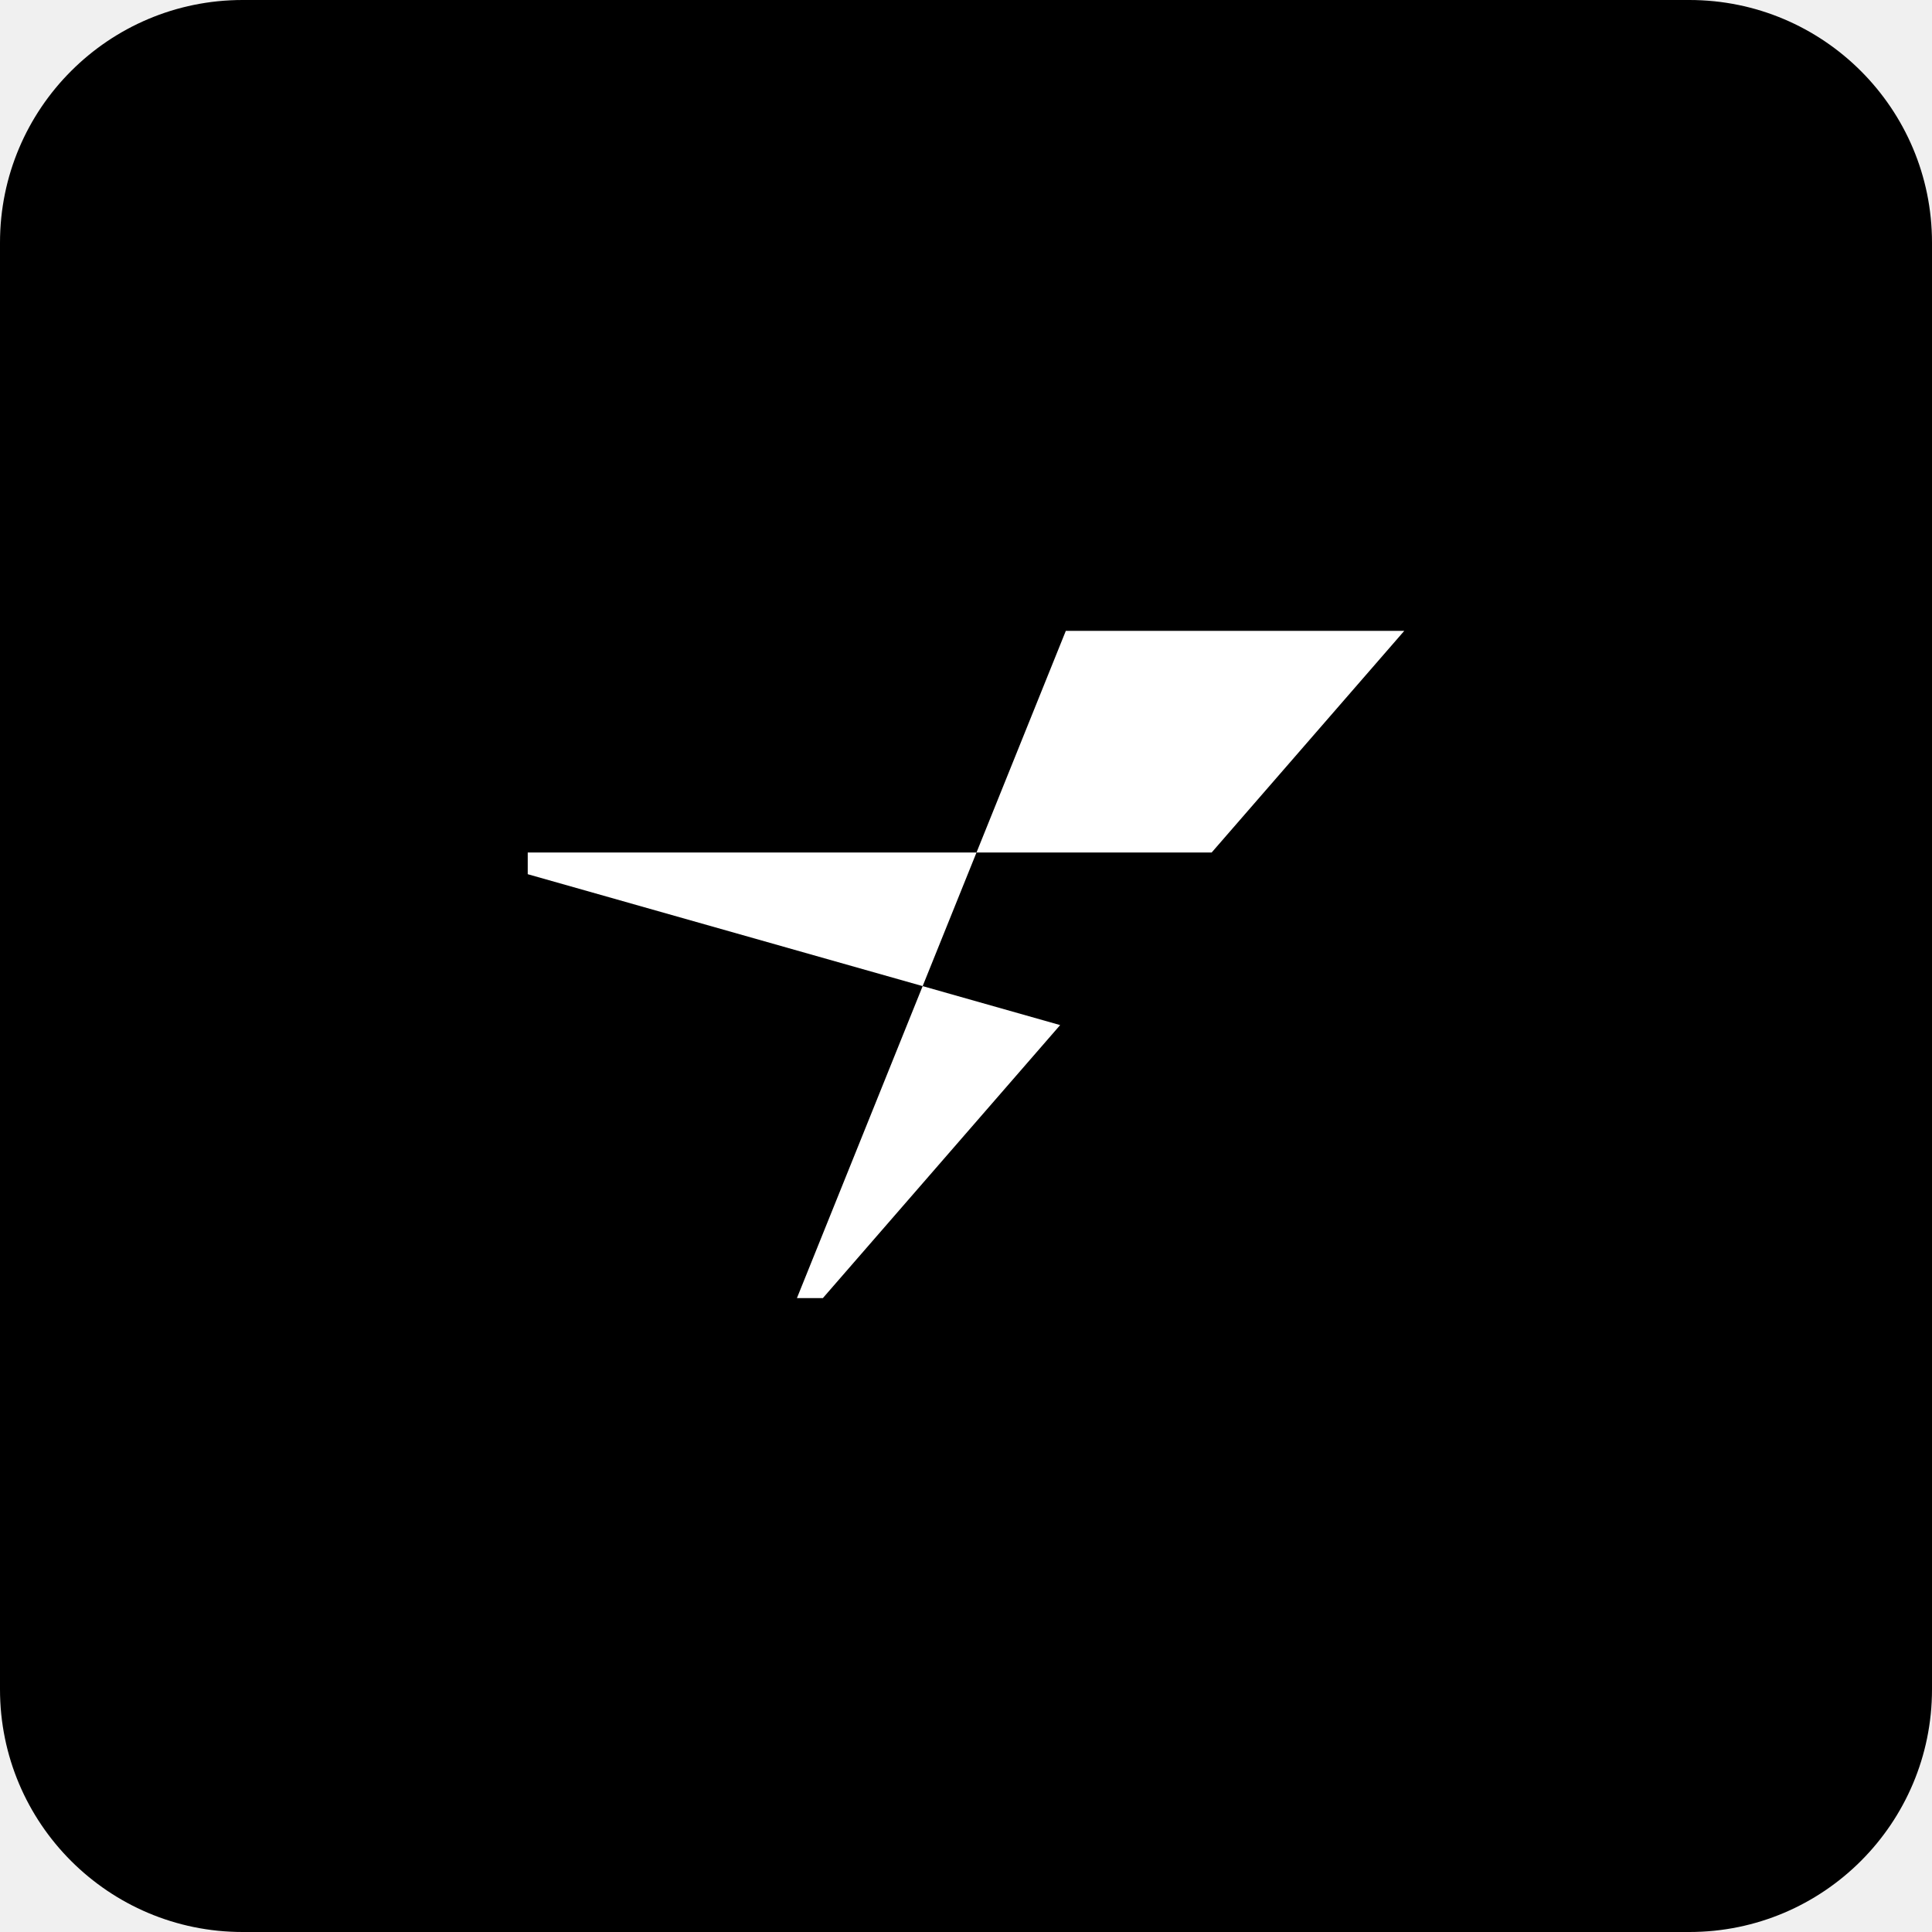
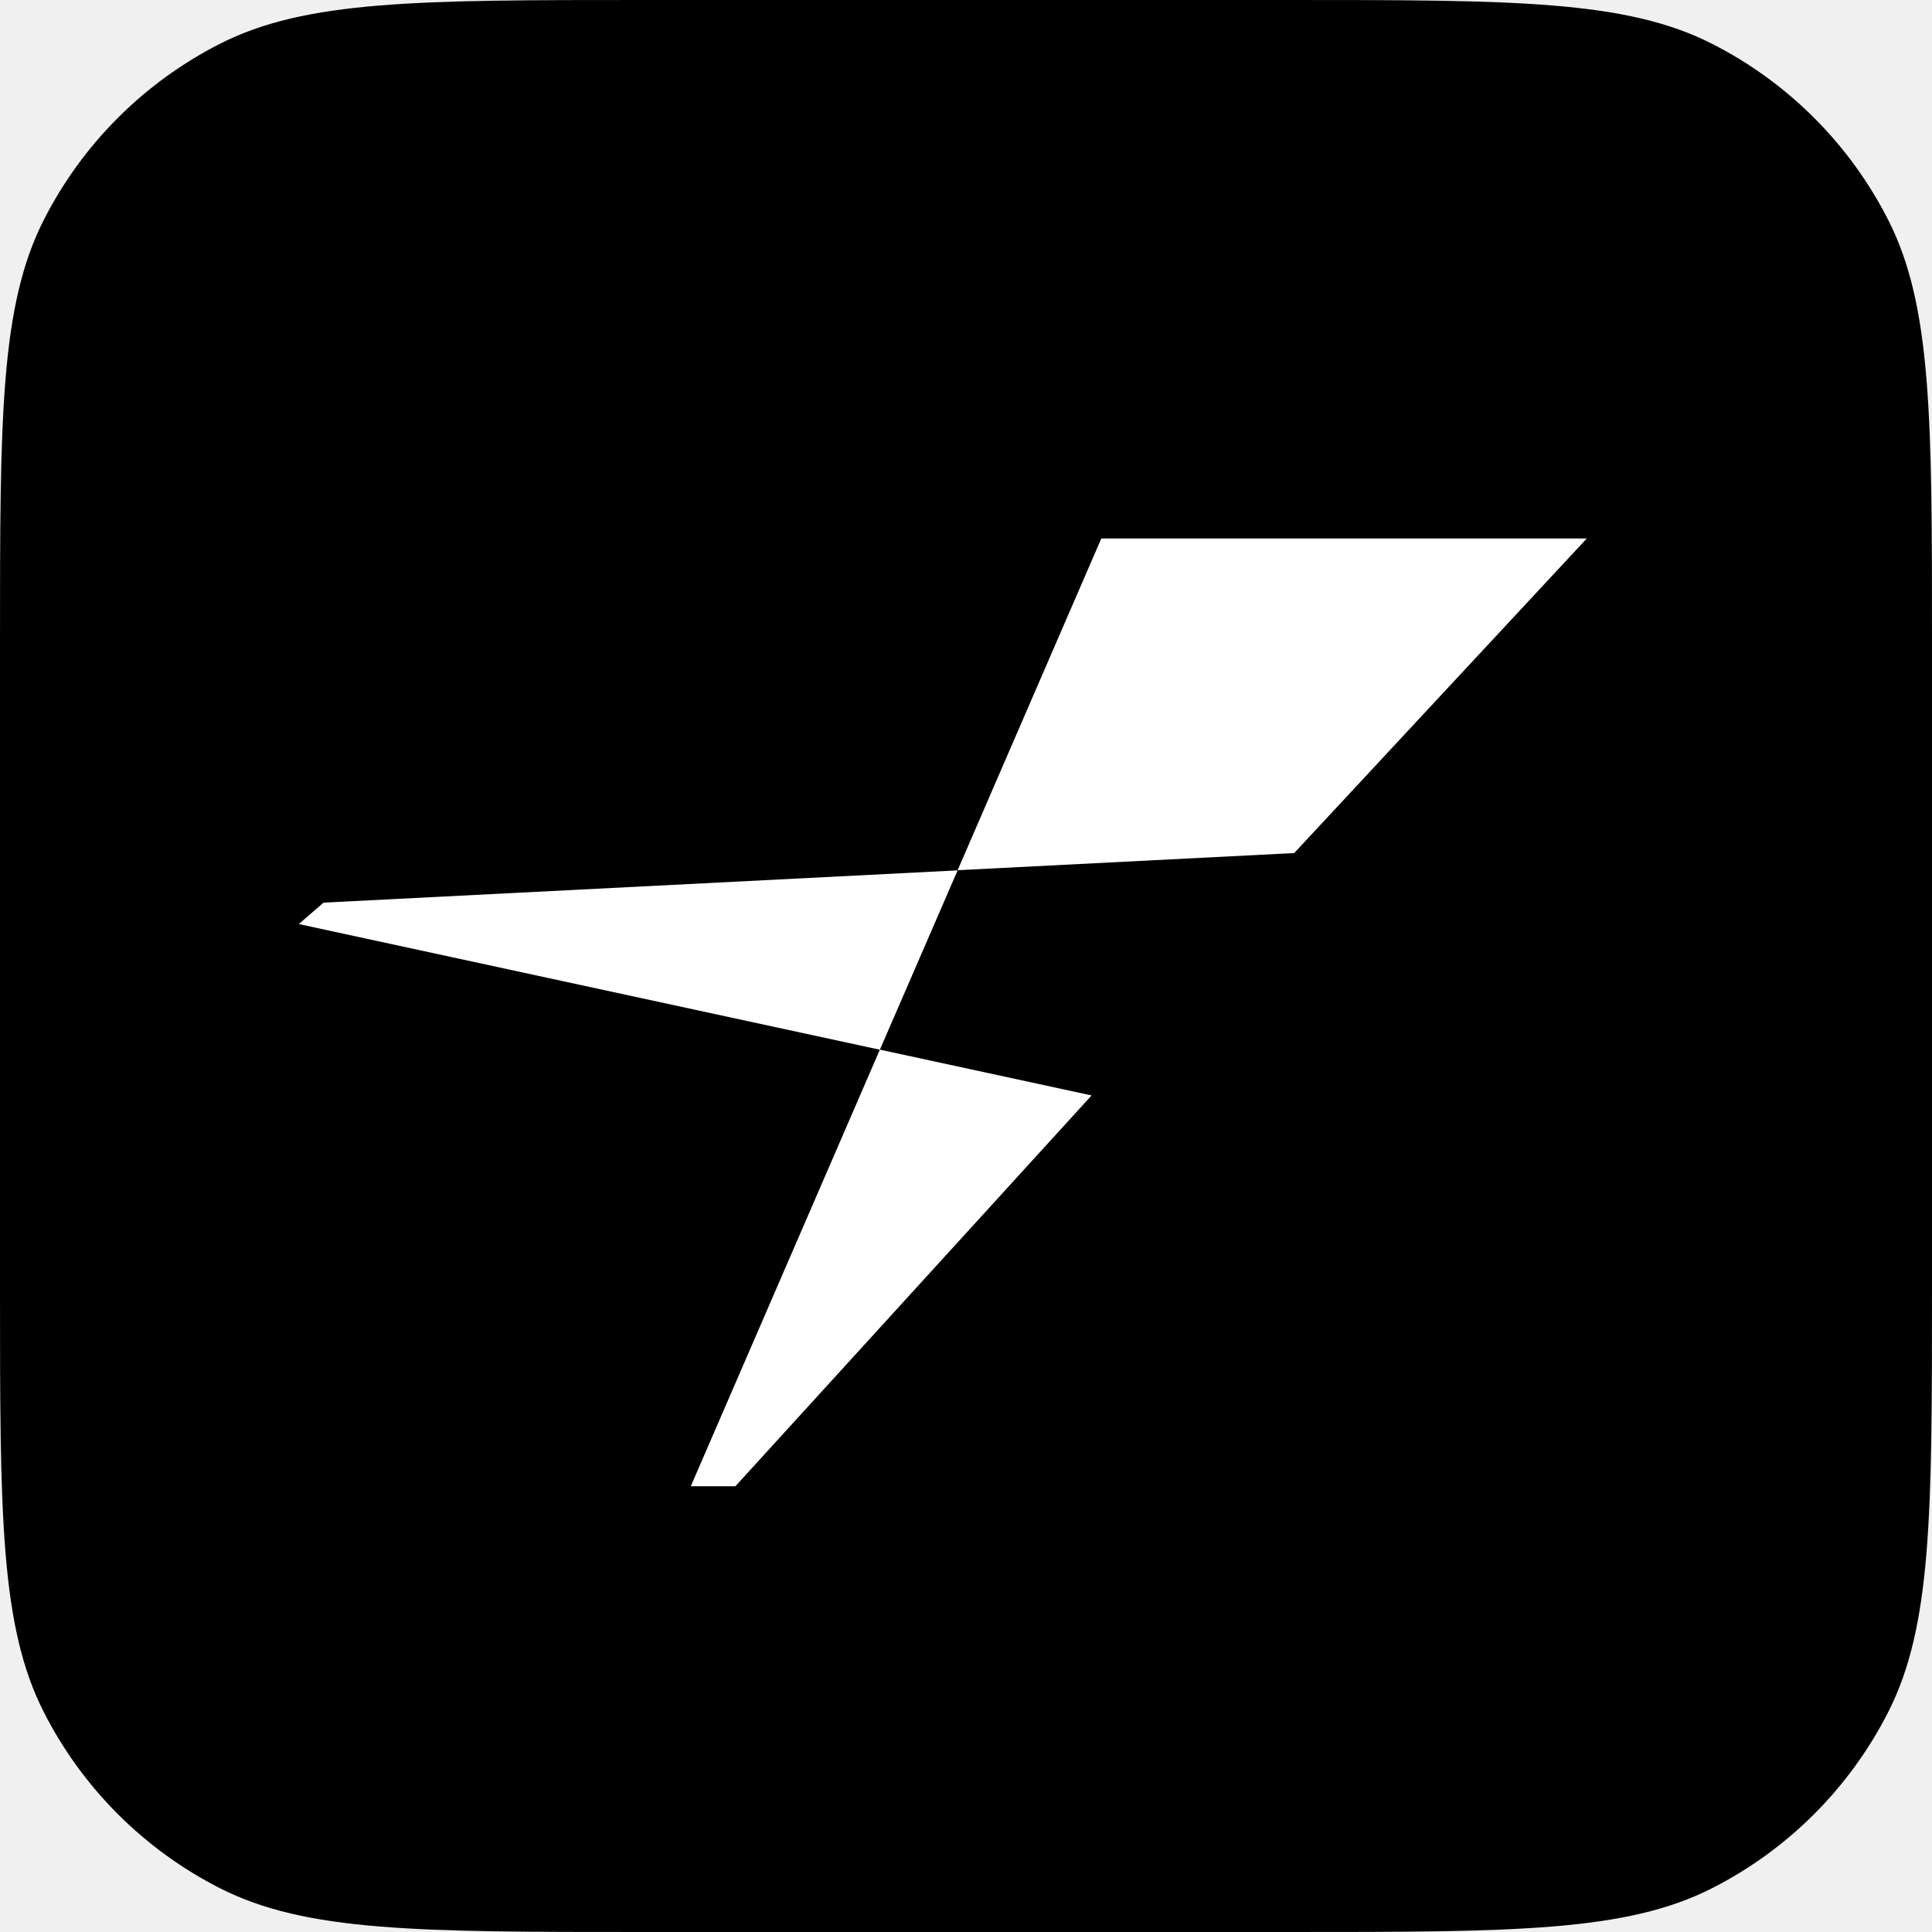
- <svg xmlns="http://www.w3.org/2000/svg" width="637" height="637" viewBox="0 0 637 637" fill="none">
-   <rect width="637" height="637" fill="black" rx="80" />
-   <path d="M349.557 337.987L174 288.232V281.073H399.501L463 208H351.412L262.753 428H271.304L349.557 337.963V337.987Z" fill="white" />
+ <svg xmlns="http://www.w3.org/2000/svg" width="24" height="24" viewBox="0 0 24 24" fill="none">
+   <g clip-path="url(#clip0_23784_829665)">
+     <path d="M0 8C0 5.2 0 3.8 0.545 2.73C1.024 1.789 1.789 1.024 2.73 0.545C3.8 0 5.2 0 8 0H16C18.8 0 20.2 0 21.27 0.545C22.211 1.024 22.976 1.789 23.455 2.73C24 3.8 24 5.2 24 8V16C24 18.8 24 20.2 23.455 21.27C22.976 22.211 22.211 22.976 21.27 23.455C20.2 24 18.8 24 16 24H8C5.2 24 3.8 24 2.73 23.455C1.789 22.976 1.024 22.211 0.545 21.27C0 20.2 0 18.8 0 16V8Z" fill="black" />
+     <g clip-path="url(#clip1_23784_829665)">
+       <path d="M4.019 11.213L3.712 11.479L10.93 13.04L11.896 10.812L4.019 11.213Z" fill="white" />
+       <path d="M19.712 6.689L16.077 10.597L11.896 10.81L13.681 6.689H19.712Z" fill="white" />
+       <path d="M9.135 18.463H8.581L10.93 13.039L13.56 13.608L9.135 18.463Z" fill="white" />
+     </g>
+   </g>
+   <defs>
+     <clipPath id="clip0_23784_829665">
+       <rect width="24" height="24" fill="white" />
+     </clipPath>
+     <clipPath id="clip1_23784_829665">
+       <rect width="16" height="16" fill="white" transform="translate(3.71191 4.57617)" />
+     </clipPath>
+   </defs>
</svg>
